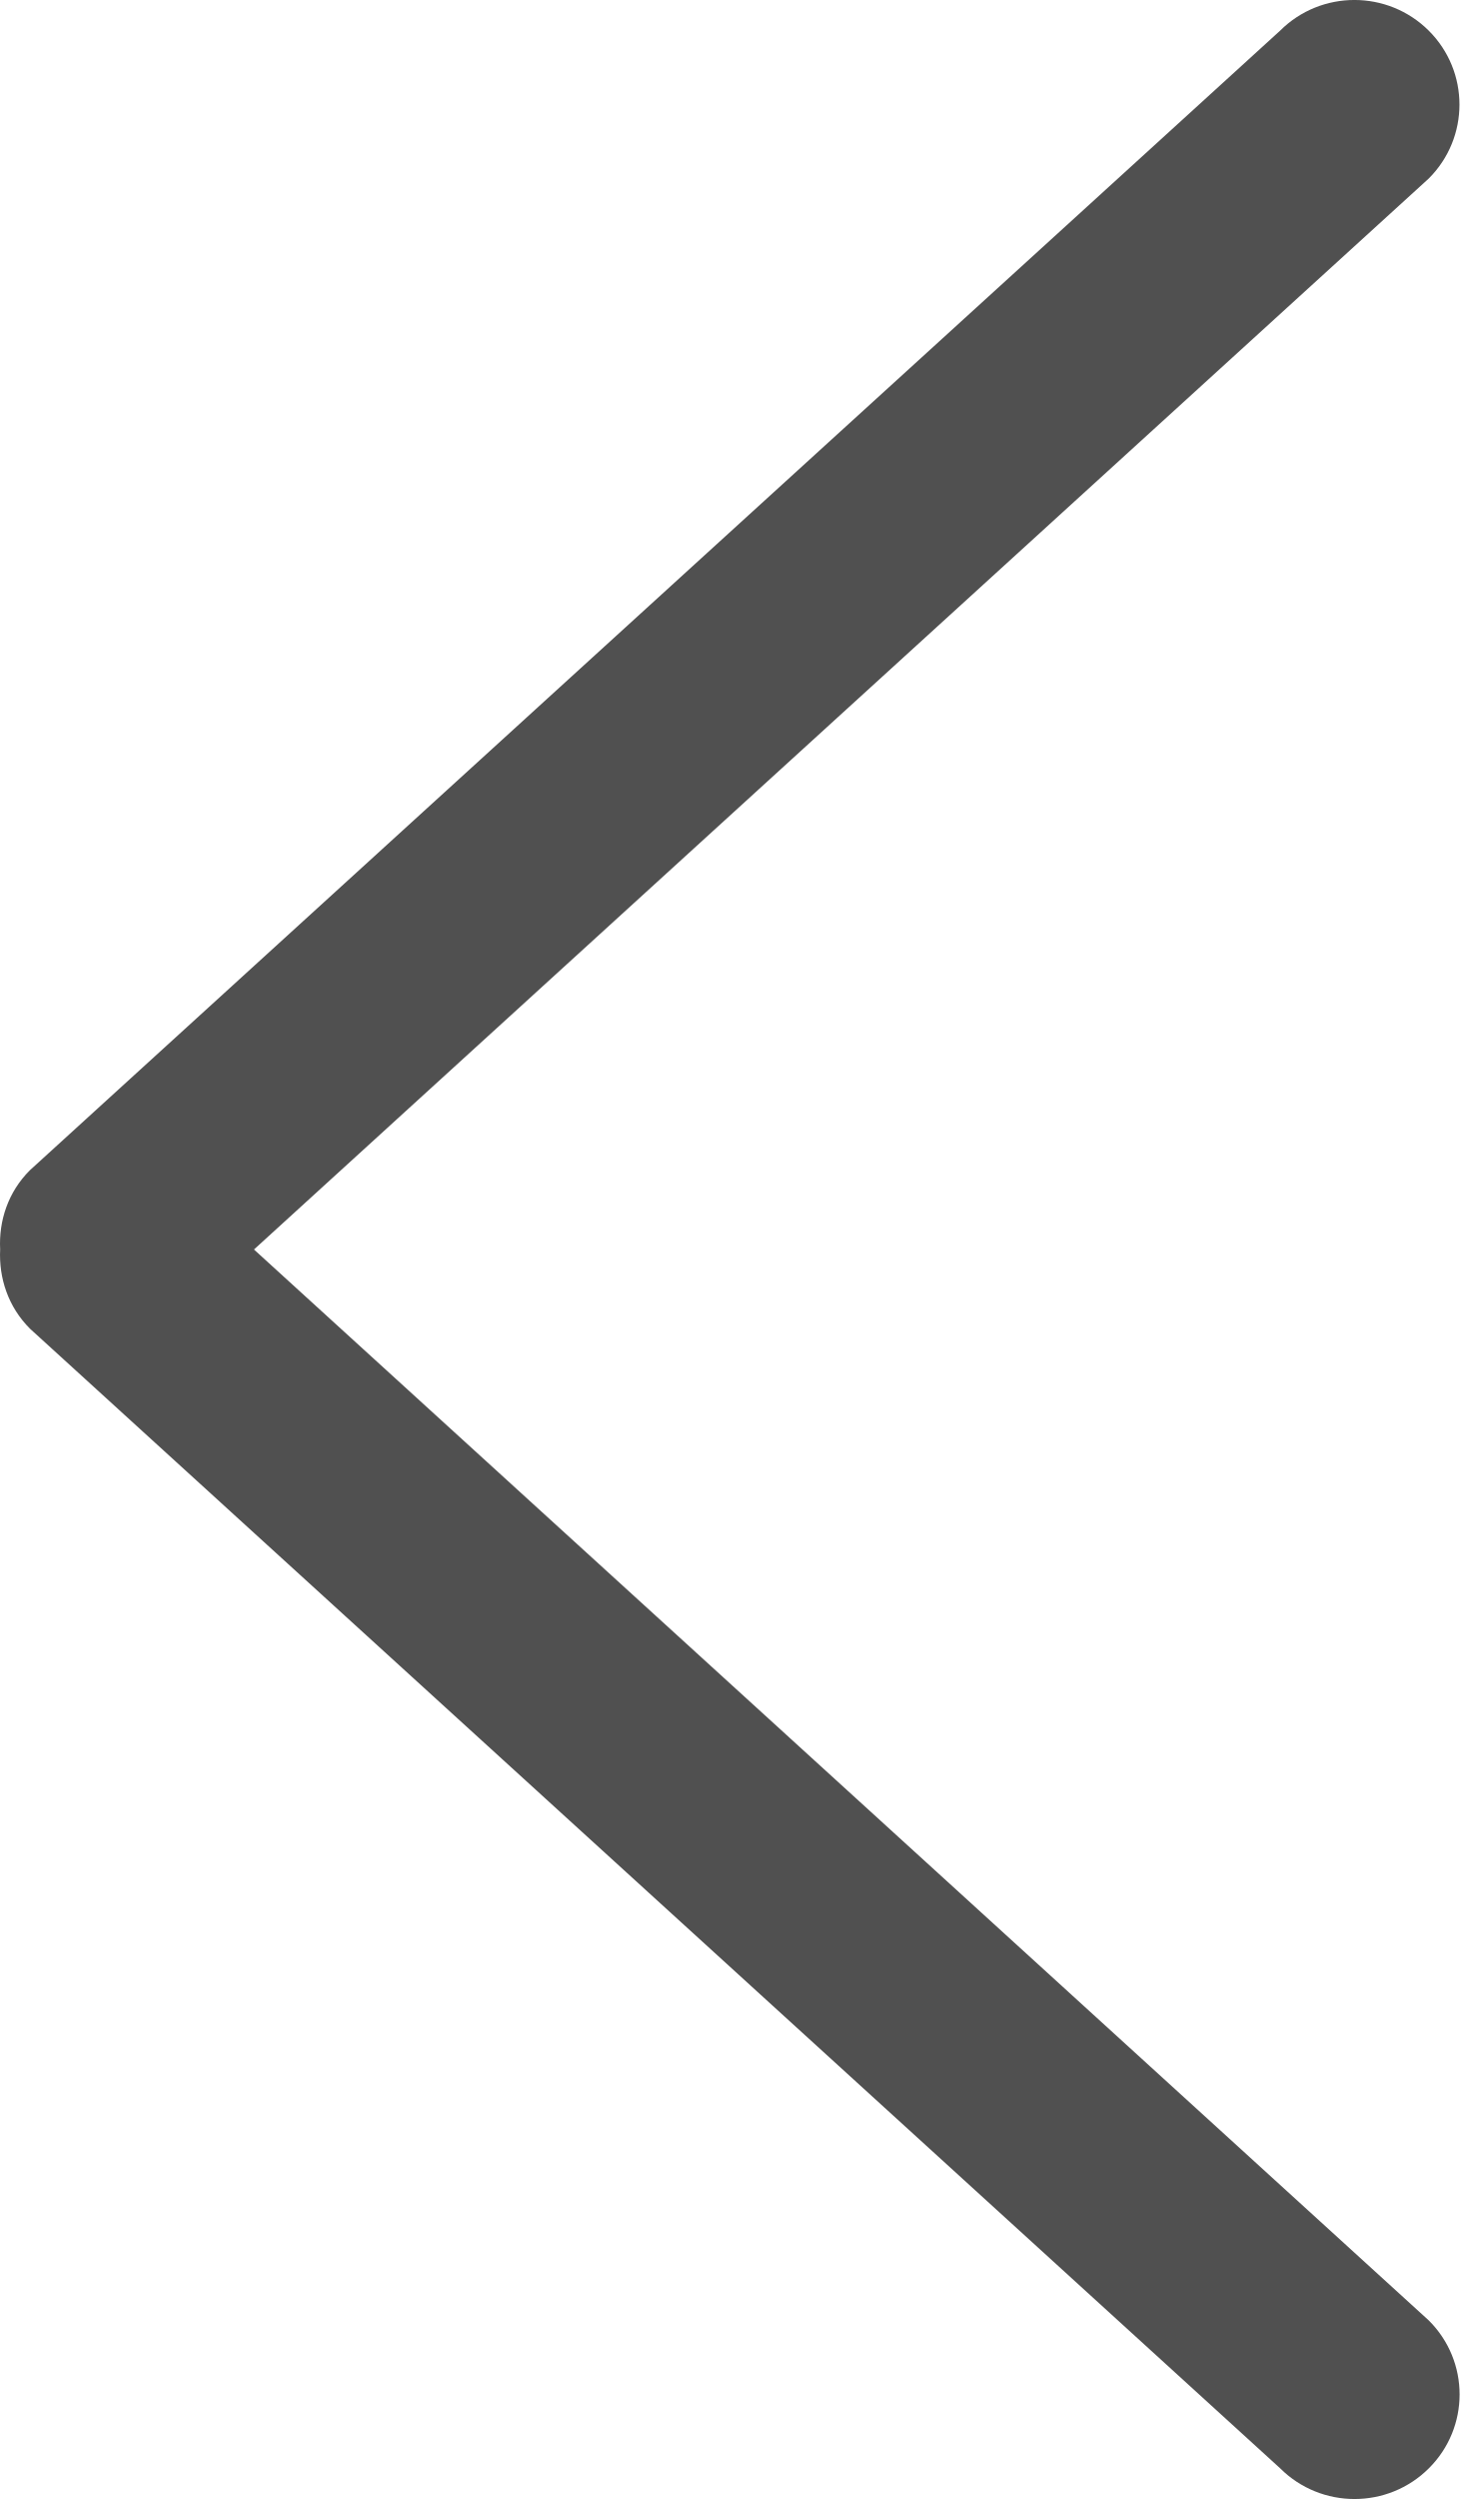
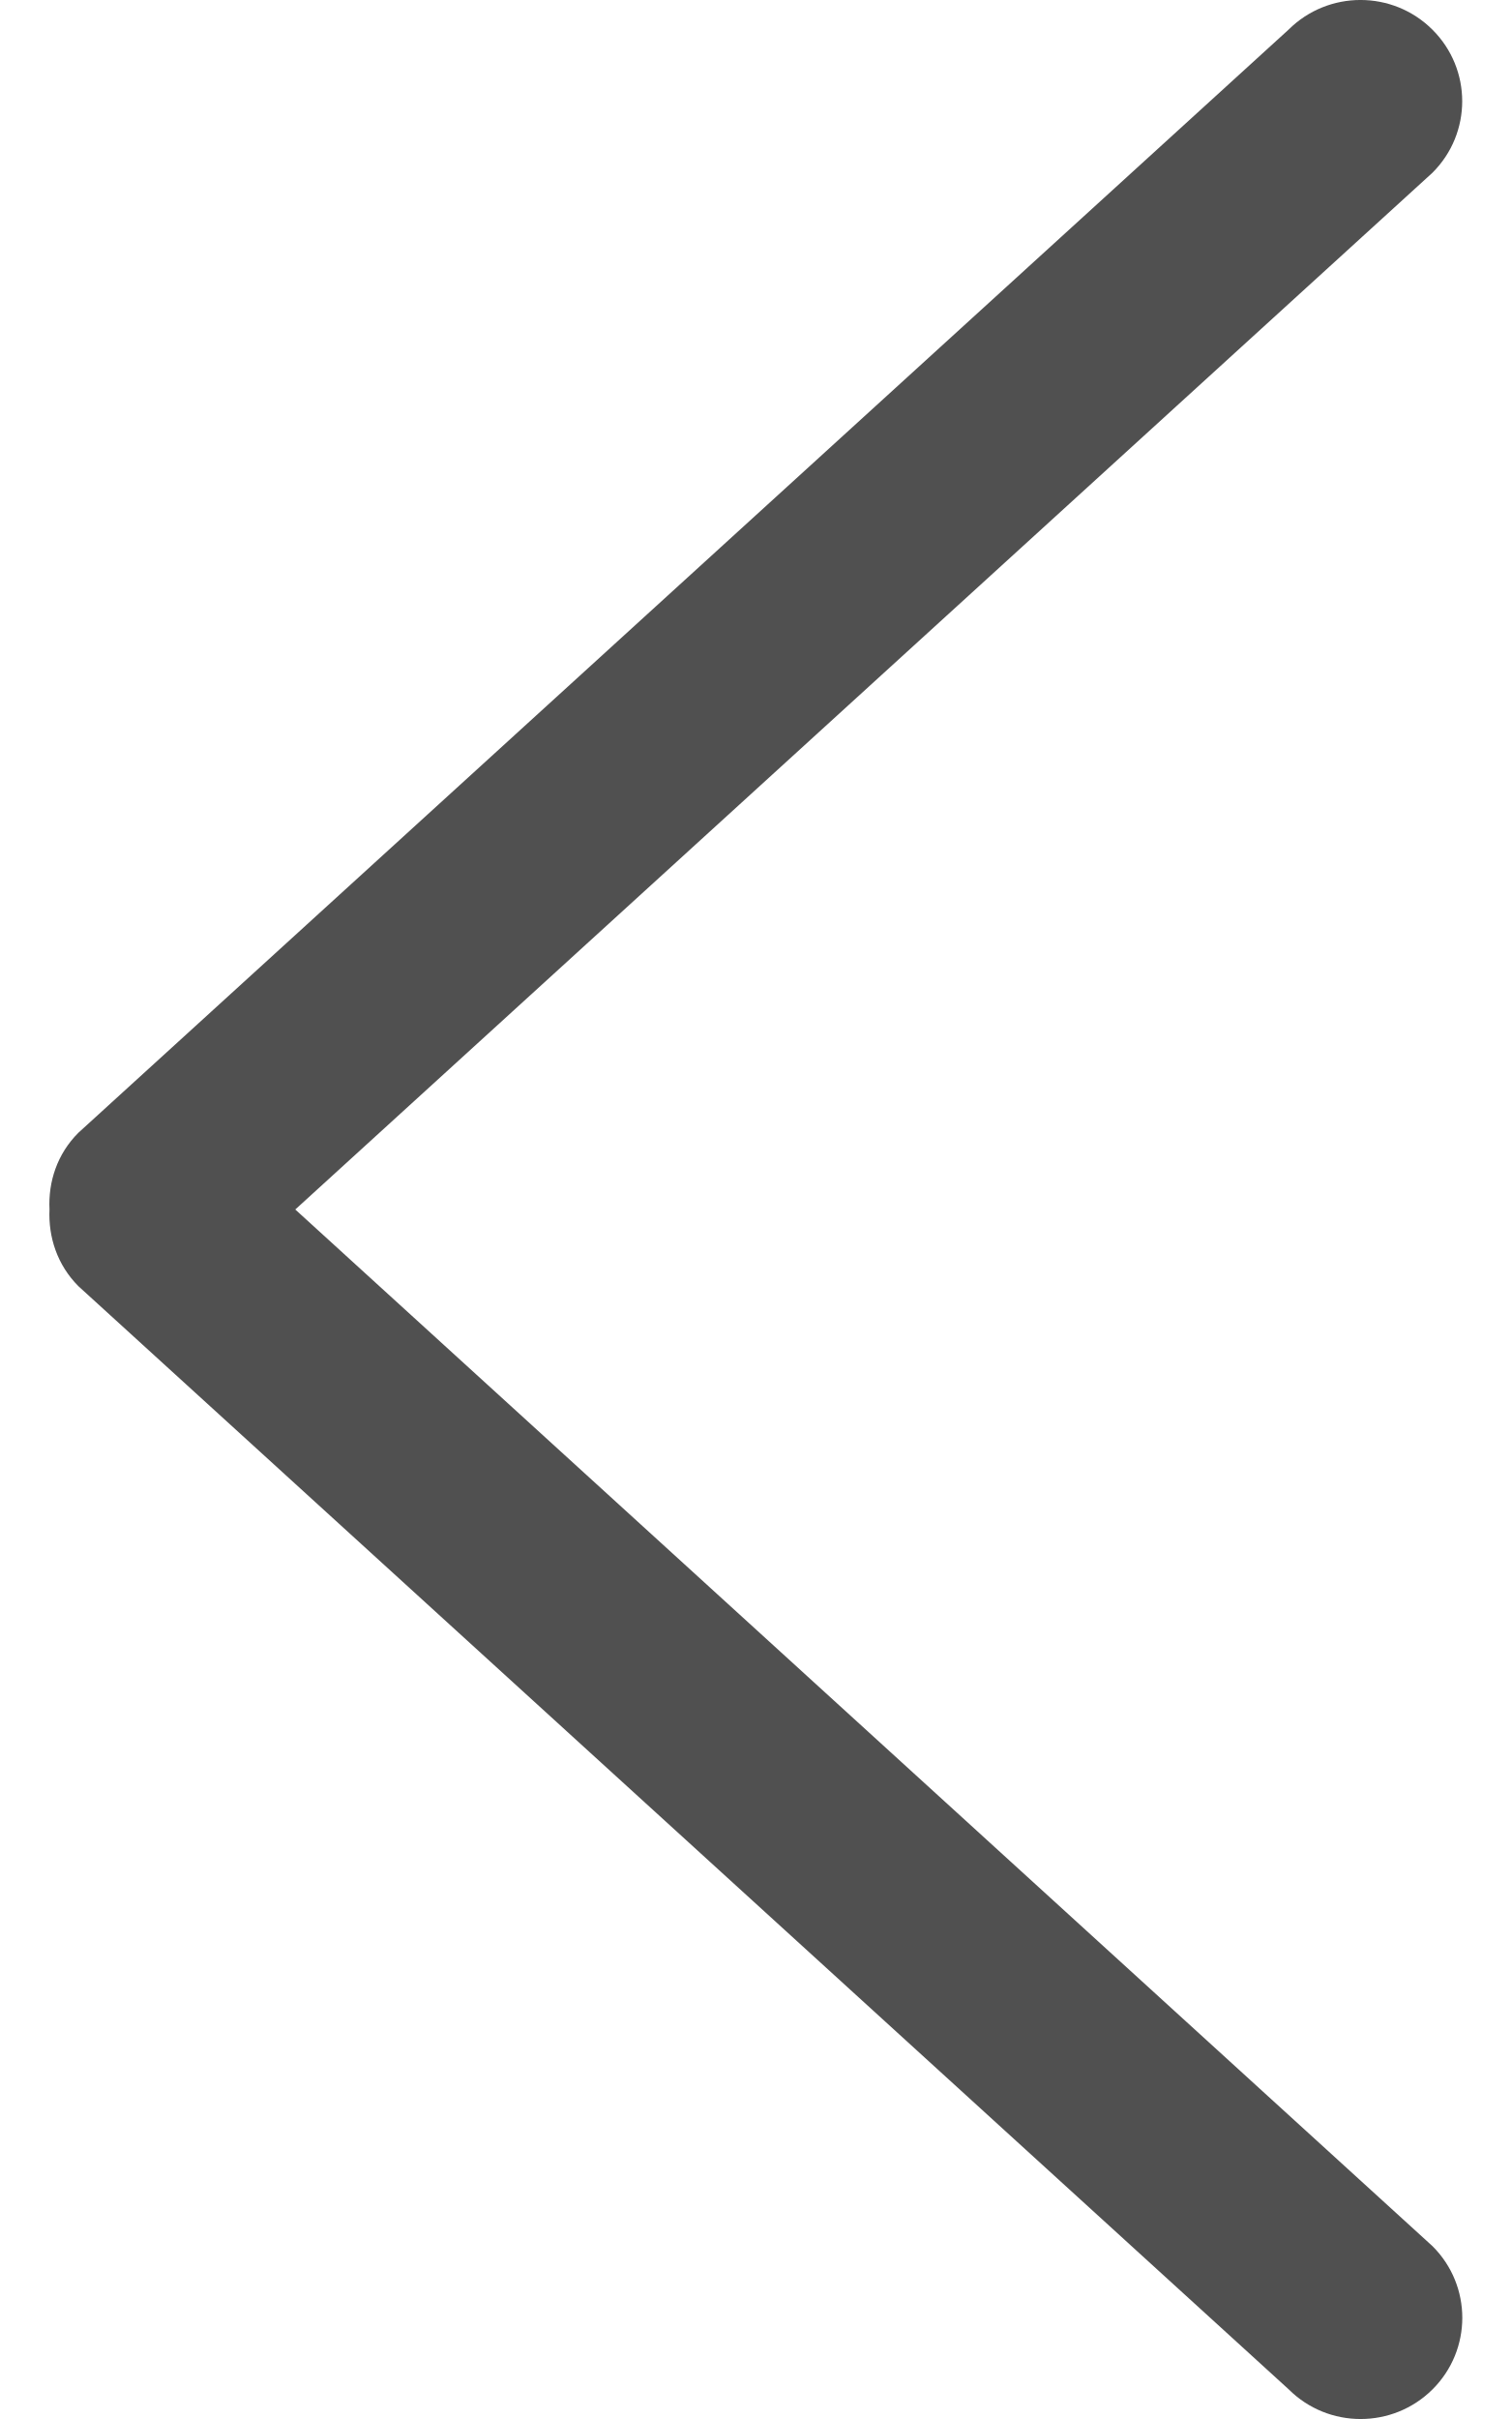
- <svg xmlns="http://www.w3.org/2000/svg" width="19" height="32" viewBox="0 0 19 32" fill="none">
-   <path d="M0.385 17.015L16.398 31.608C16.923 32.131 17.776 32.131 18.301 31.608C18.827 31.085 18.827 30.237 18.301 29.714L3.253 16L18.3 2.286C18.825 1.763 18.825 0.915 18.3 0.392C17.774 -0.131 16.922 -0.131 16.397 0.392L0.383 14.985C0.103 15.264 -0.017 15.633 0.002 15.999C-0.016 16.365 0.104 16.735 0.385 17.015Z" fill="#505050" />
+ <svg xmlns="http://www.w3.org/2000/svg" width="20" height="32" viewBox="0 0 20 32" fill="none">
+   <path d="M1.038 17.015L17.052 31.608C17.577 32.131 18.429 32.131 18.955 31.608C19.48 31.085 19.48 30.237 18.955 29.714L3.907 16L18.953 2.286C19.479 1.763 19.479 0.915 18.953 0.392C18.428 -0.131 17.576 -0.131 17.05 0.392L1.037 14.985C0.757 15.264 0.637 15.633 0.655 15.999C0.638 16.365 0.758 16.735 1.038 17.015Z" fill="#505050" />
</svg>
